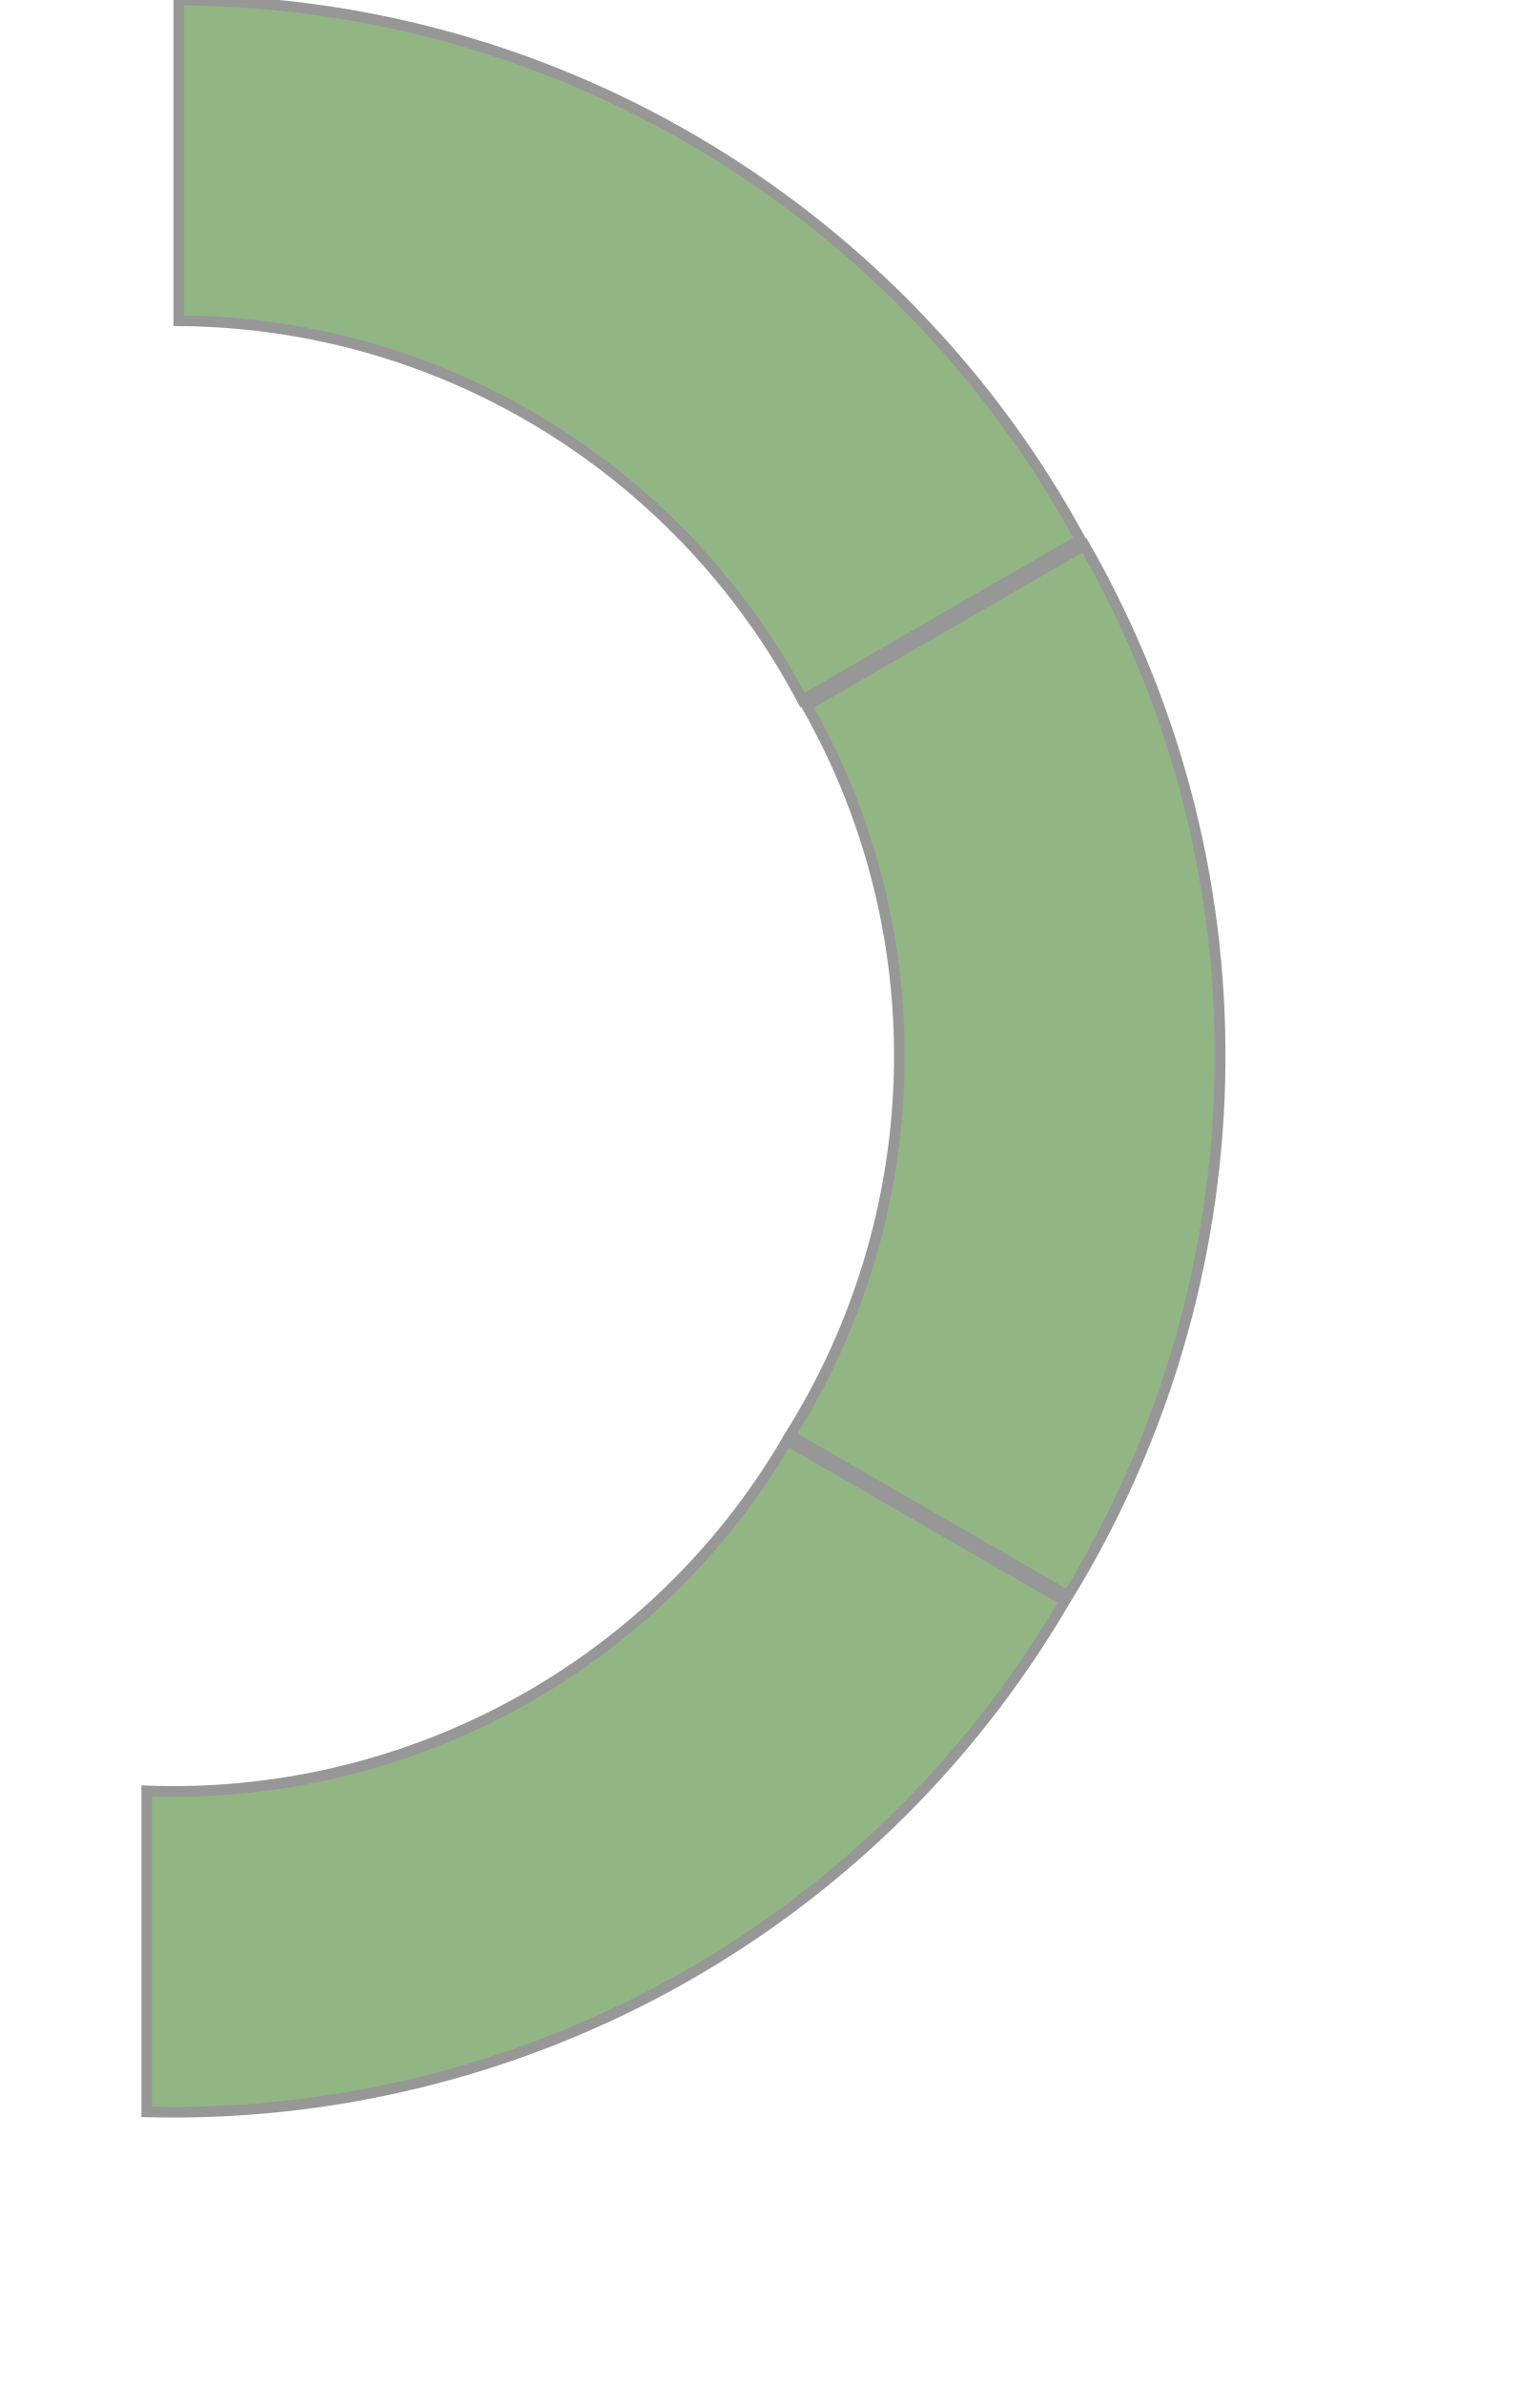
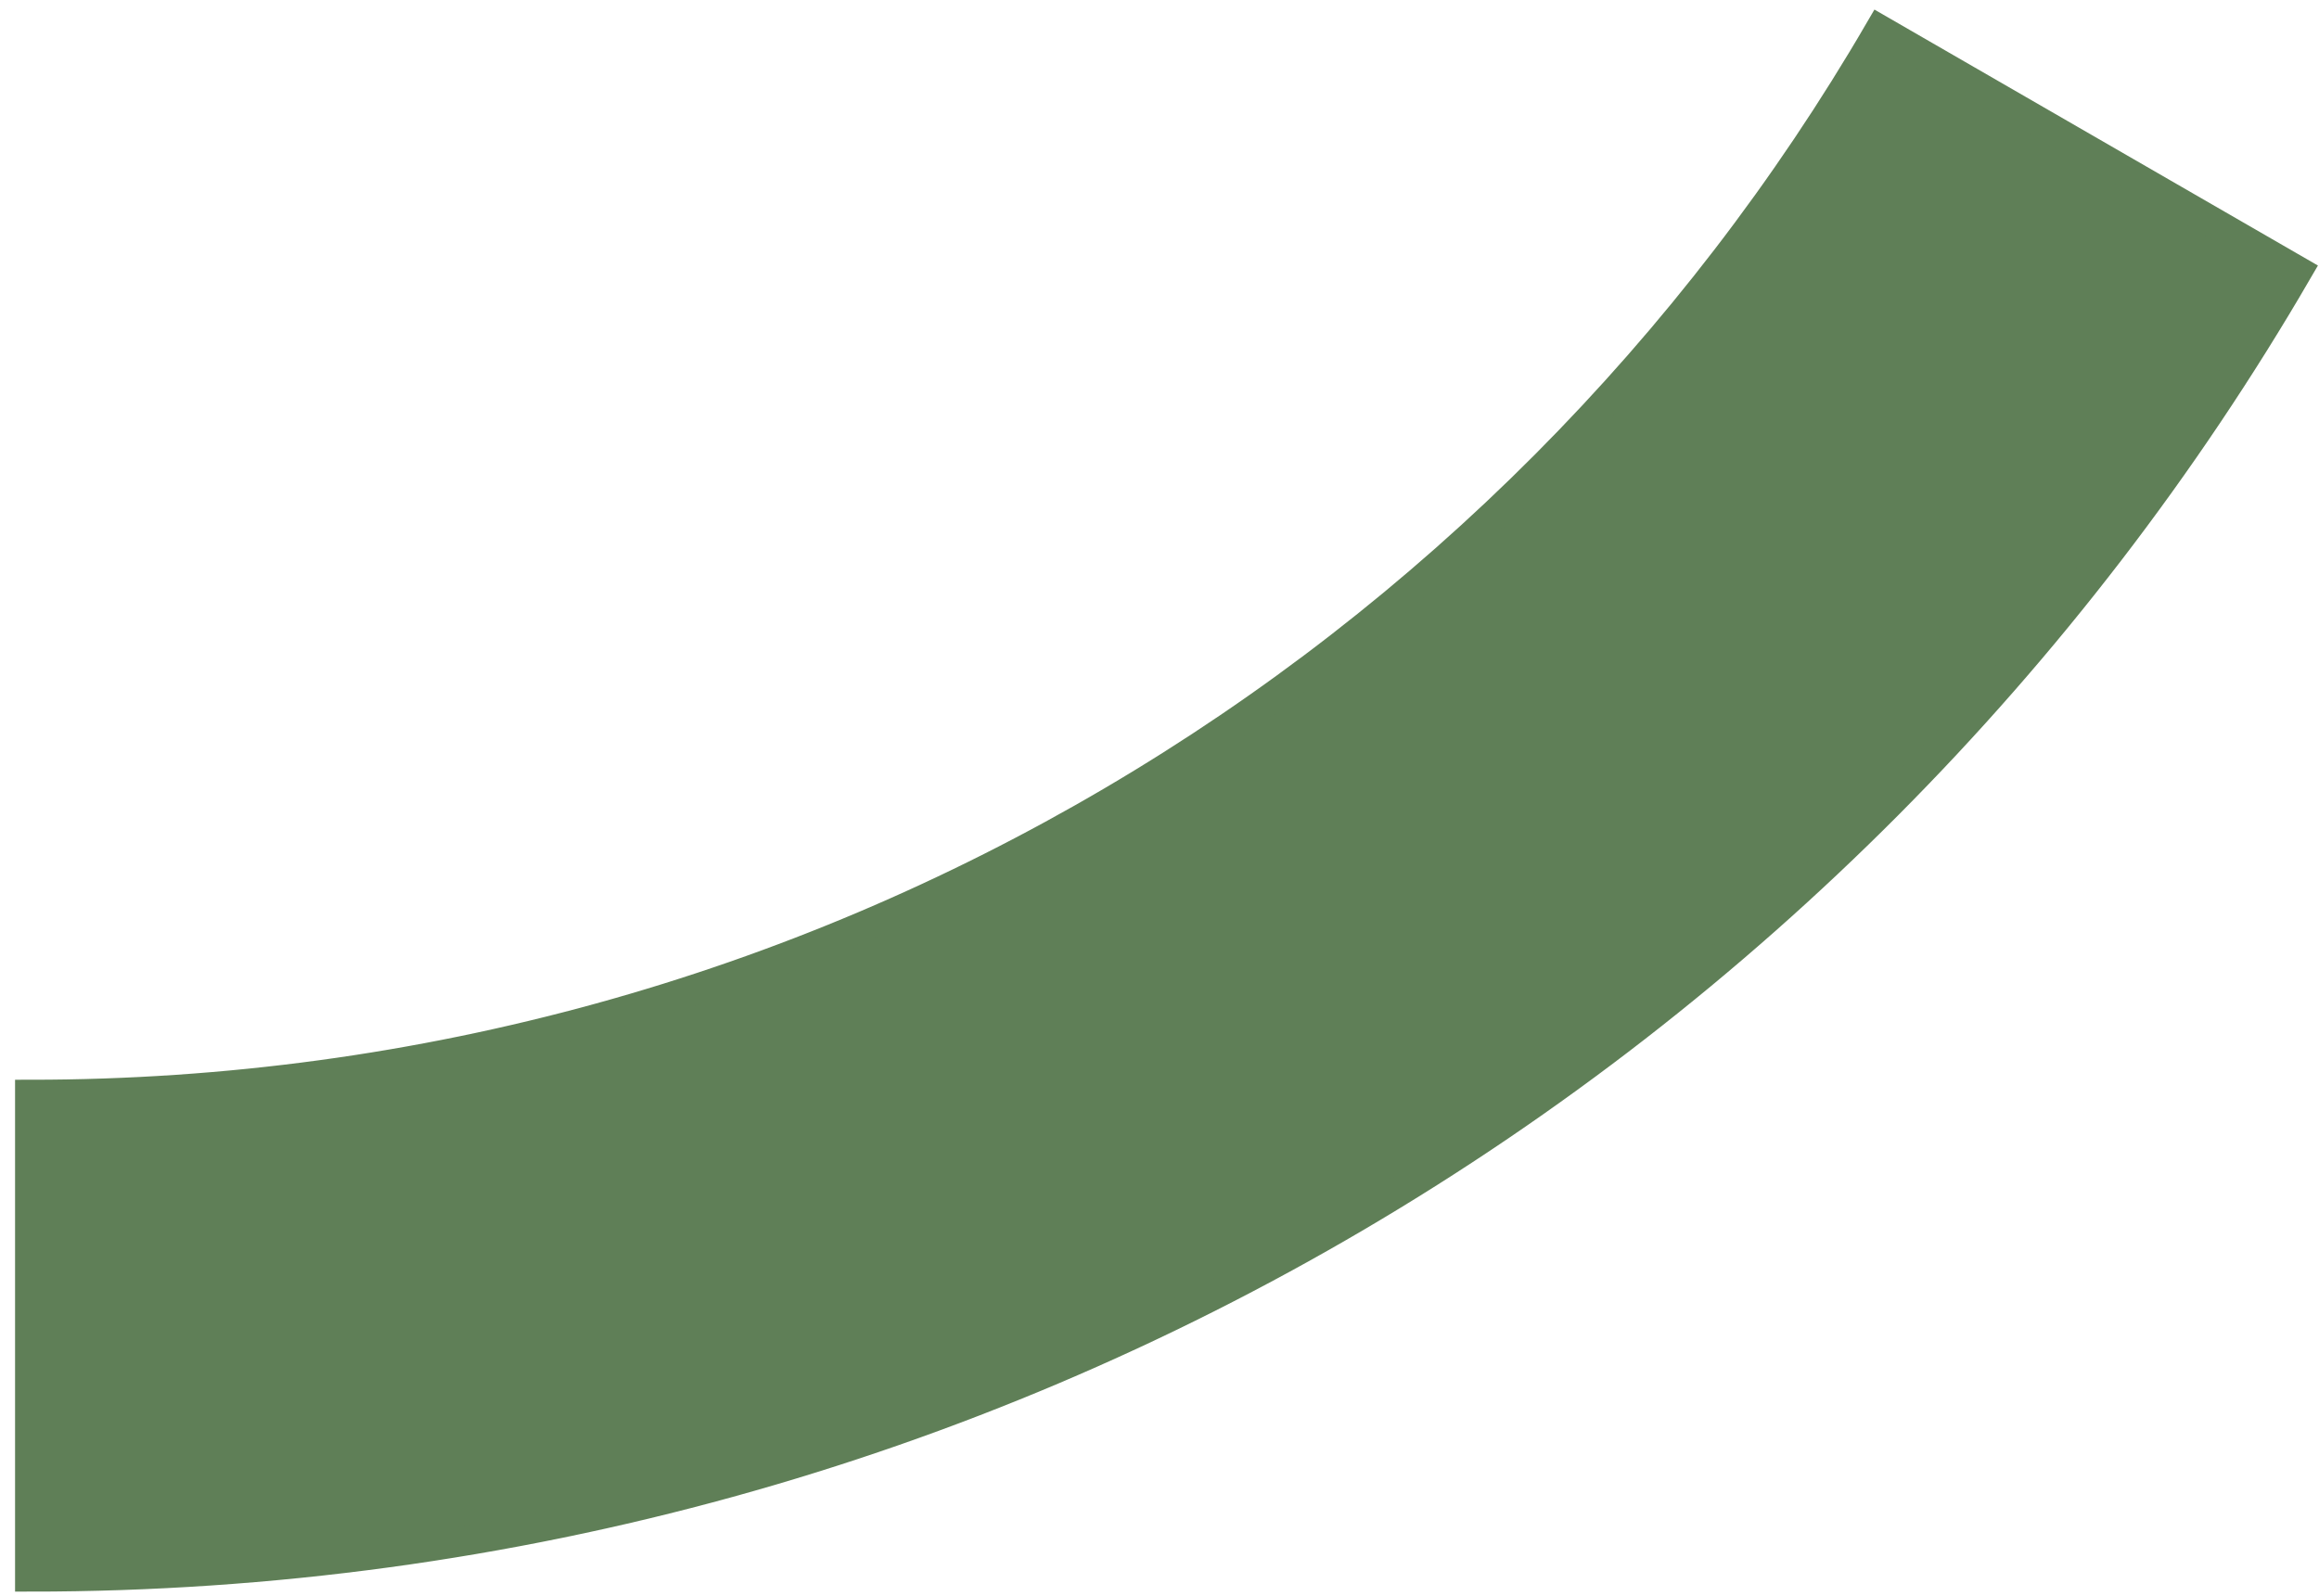
- <svg xmlns="http://www.w3.org/2000/svg" width="144" height="223" viewBox="0 0 144 223">
-   <g fill="#92B584" fill-rule="evenodd" stroke="#979797">
-     <path d="M101.068 50.476l-25.999 15.01C63.996 44.52 42.045 30.188 16.73 30.002V0c36.42.185 68.068 20.545 84.339 50.476zM99.897 149.278L73.9 134.268C86.519 114.195 87.957 88.018 75.46 66l25.981-15c18.05 31.633 16.242 69.222-1.544 98.278zM13.728 197.545v-30.02c23.694.893 47.082-10.95 59.902-32.782l25.981 15c-18.37 31.449-51.827 48.677-85.883 47.802z" />
-   </g>
+ <svg xmlns="http://www.w3.org/2000/svg" width="77" height="53" viewBox="0 0 77 53">
+   <path fill="#5F7F57" fill-rule="evenodd" stroke="#5F7F57" d="M76.28 9.001C61.216 34.928 33.143 52.361 1 52.361v-16C27.222 36.36 50.125 22.144 62.42 1l13.86 8.001z" />
</svg>
